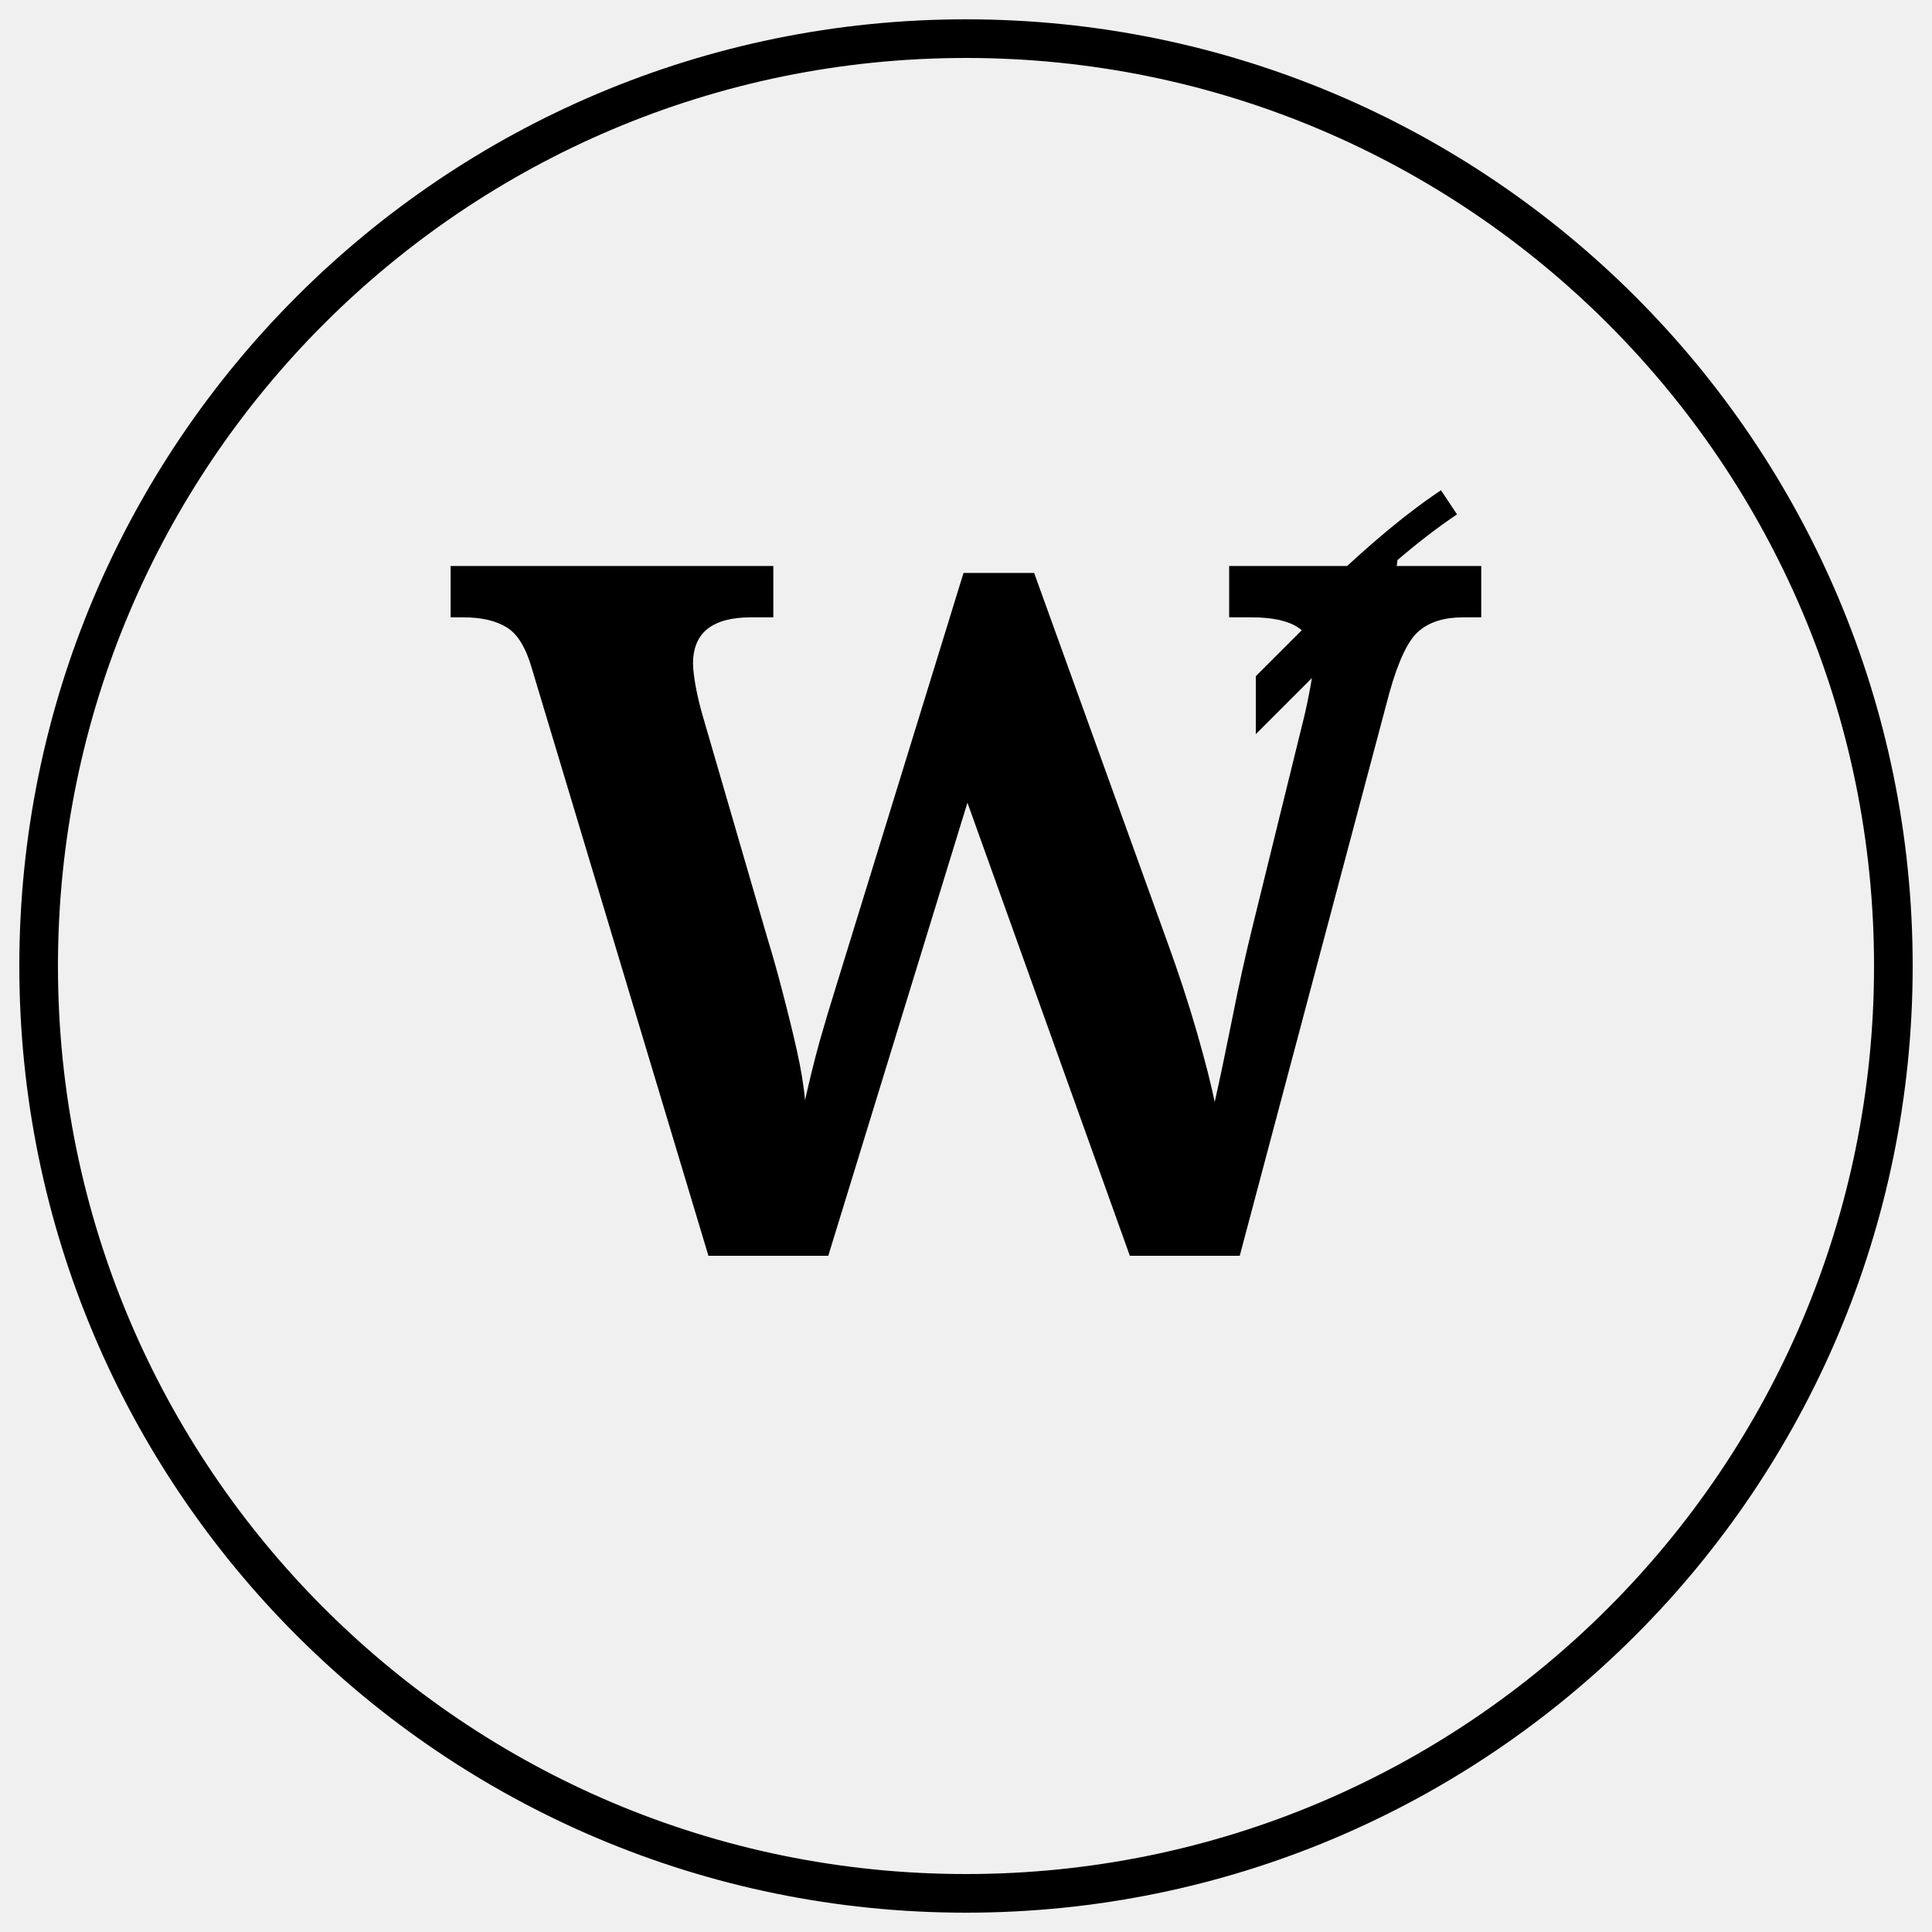
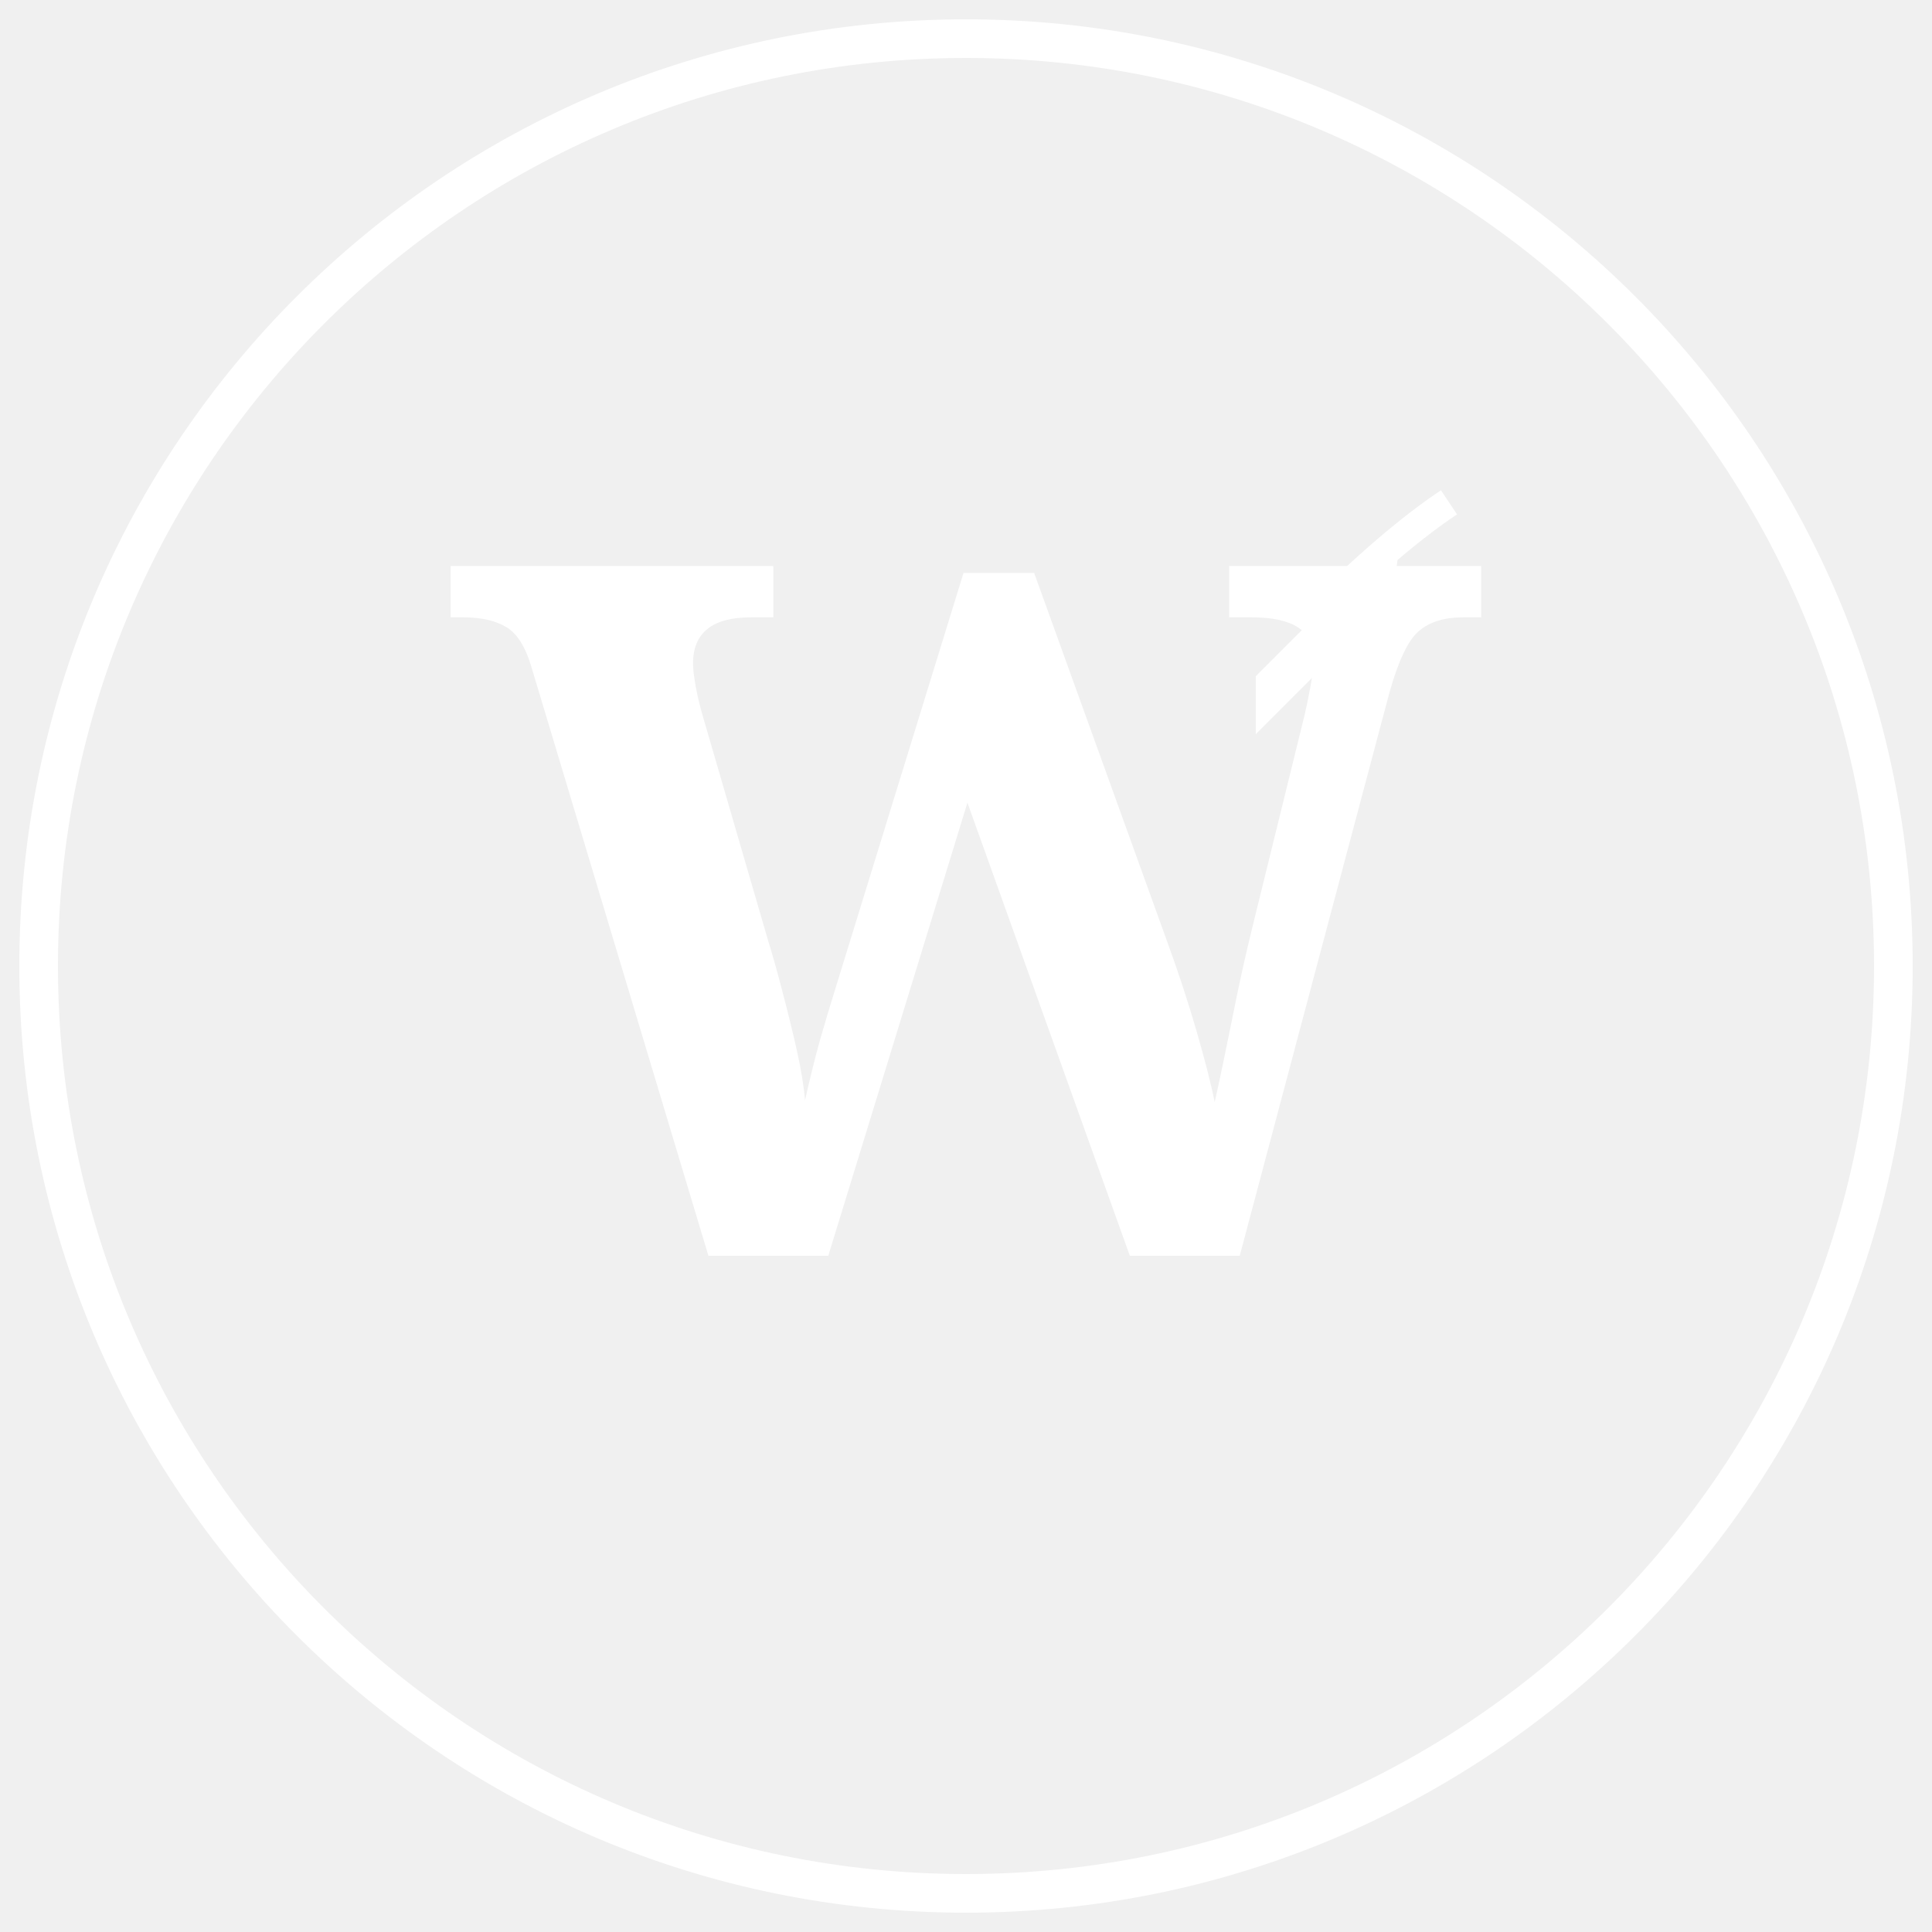
<svg xmlns="http://www.w3.org/2000/svg" viewBox="0 0 100 100">
-   <circle cx="50" cy="50" r="48" fill="none" stroke="black" stroke-width="2" />
-   <text x="50" y="65" font-family="serif" font-size="50" font-weight="bold" text-anchor="middle" fill="black">W</text>
-   <path d="M 65 35 Q 70 30 72 28 Q 73 29 71 32 Q 68 35 65 38" fill="black" />
-   <path d="M 68 32 Q 72 28 75 26" stroke="black" stroke-width="1.5" fill="none" />
+   <circle cx="50" cy="50" r="48" fill="none" stroke="white" stroke-width="2" />
+   <text x="50" y="65" font-family="serif" font-size="50" font-weight="bold" text-anchor="middle" fill="white">W</text>
+   <path d="M 65 35 Q 70 30 72 28 Q 73 29 71 32 Q 68 35 65 38" fill="white" />
+   <path d="M 68 32 Q 72 28 75 26" stroke="white" stroke-width="1.5" fill="none" />
</svg>
